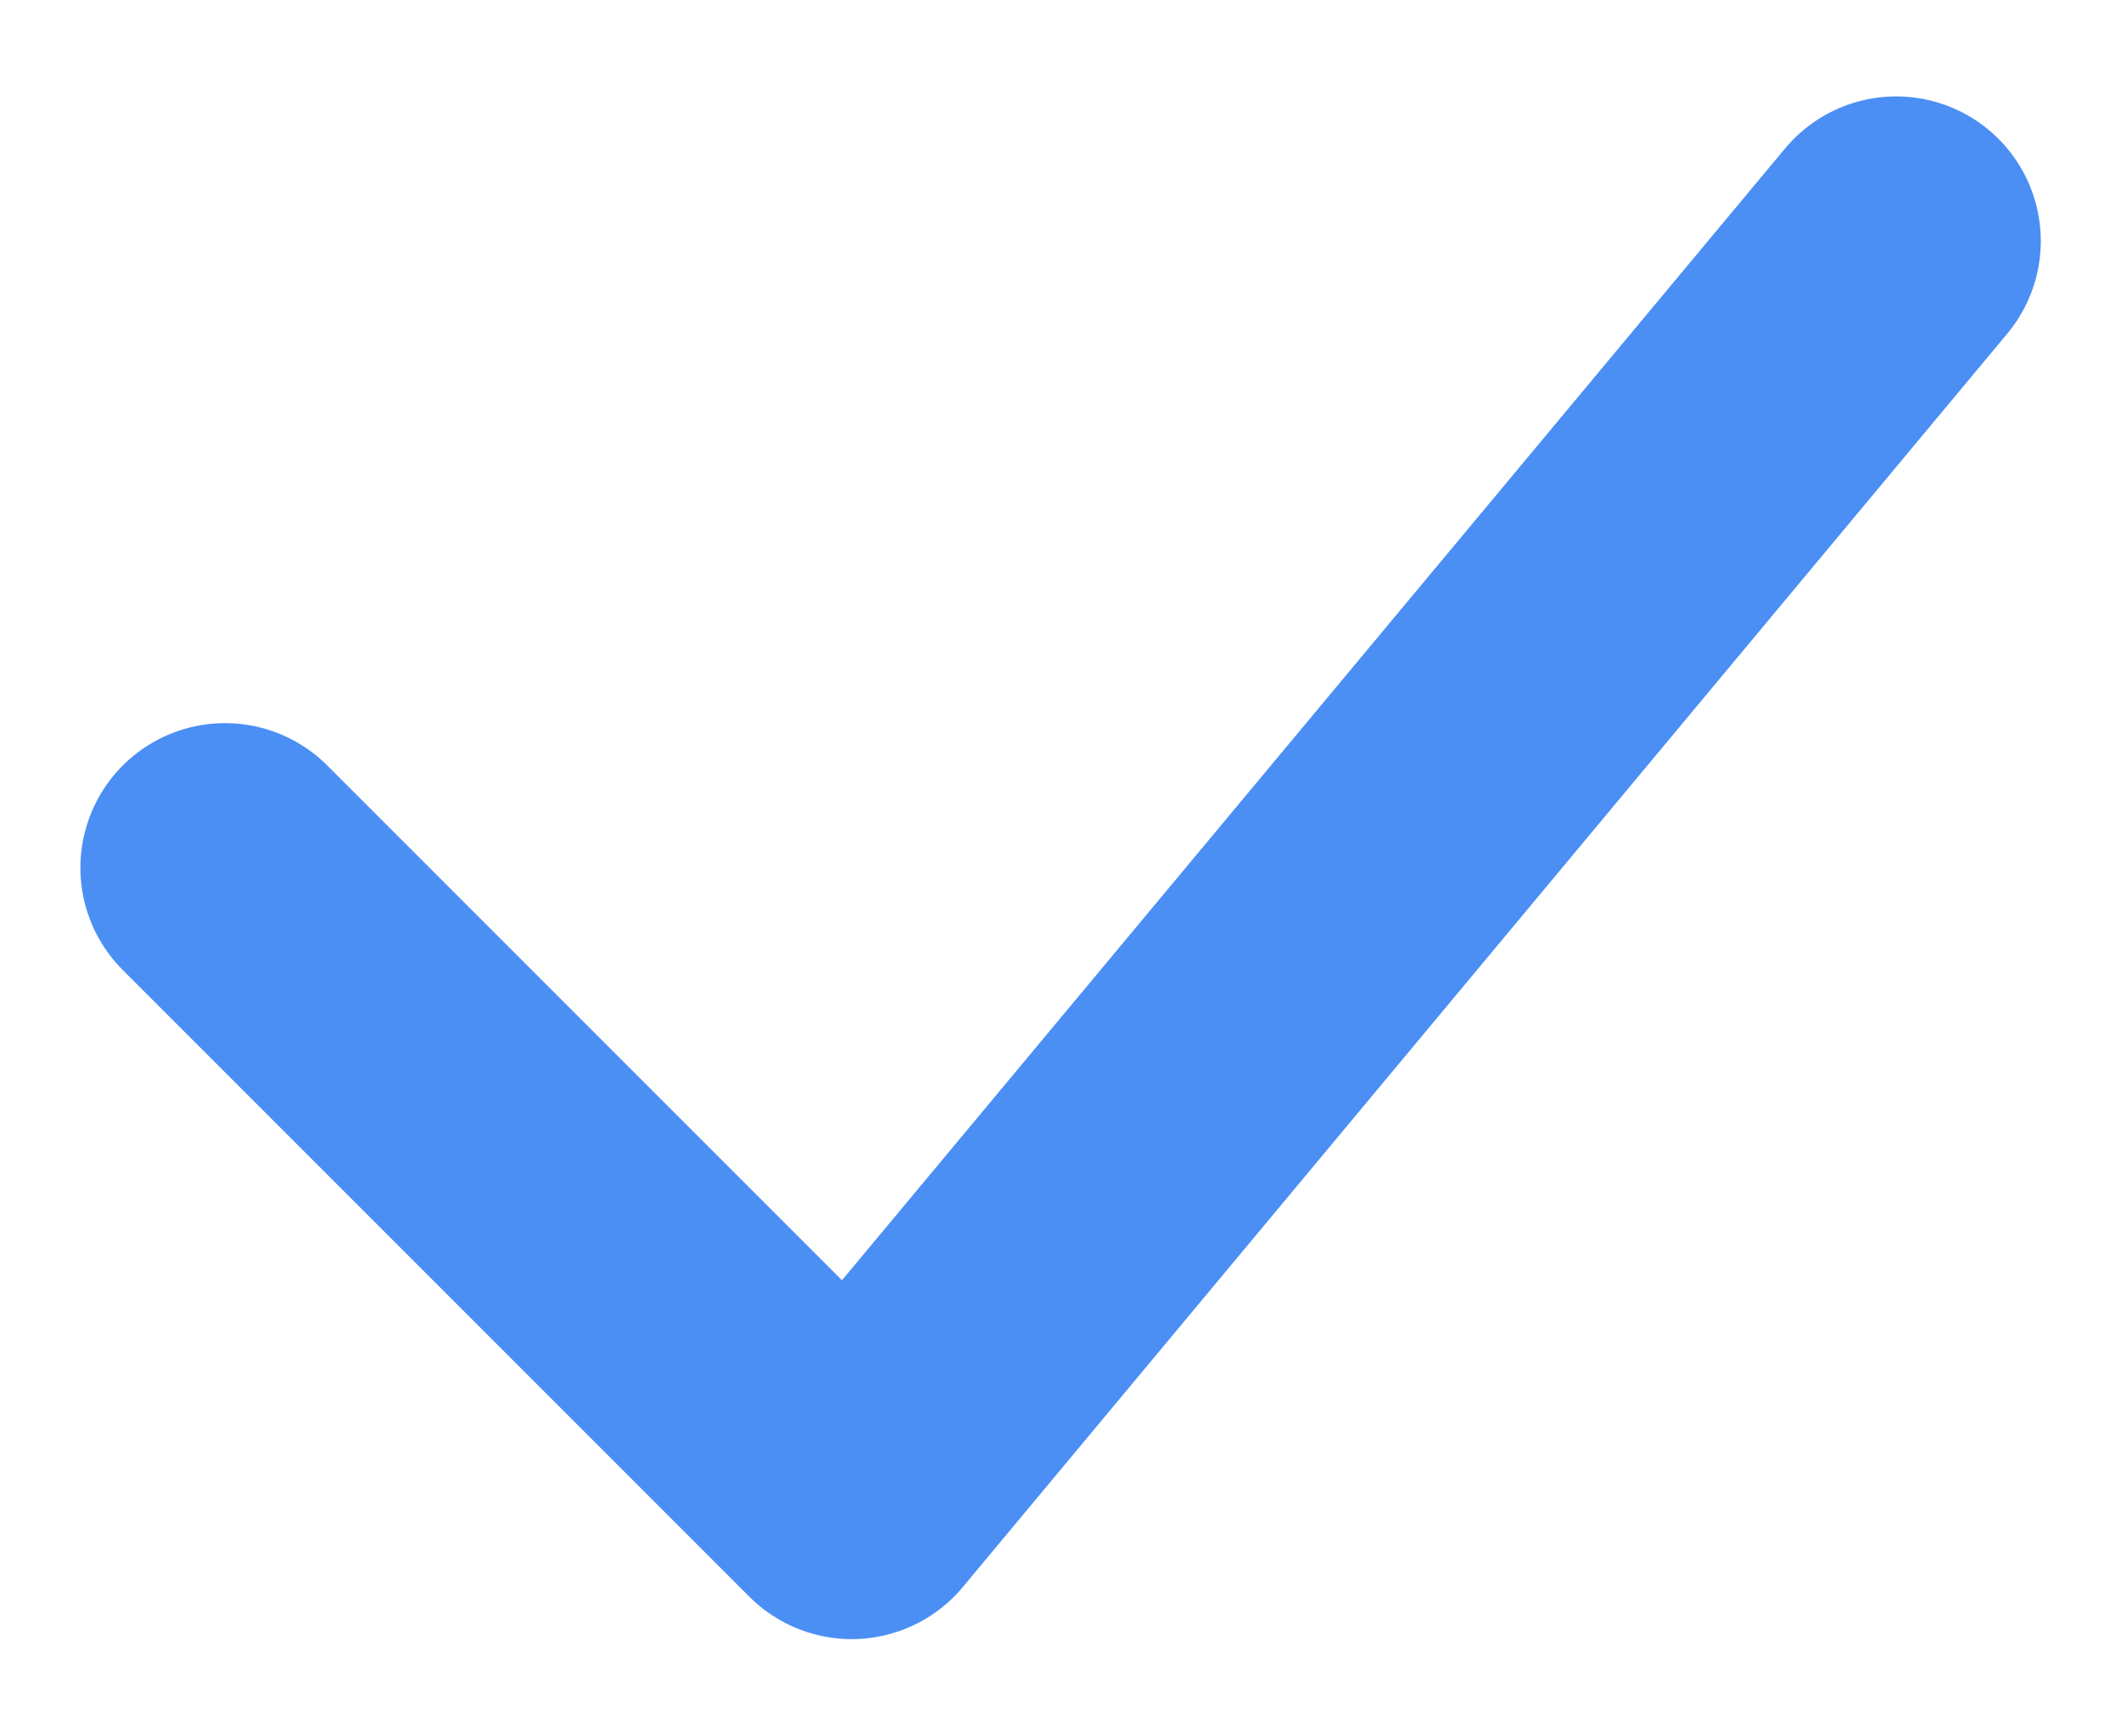
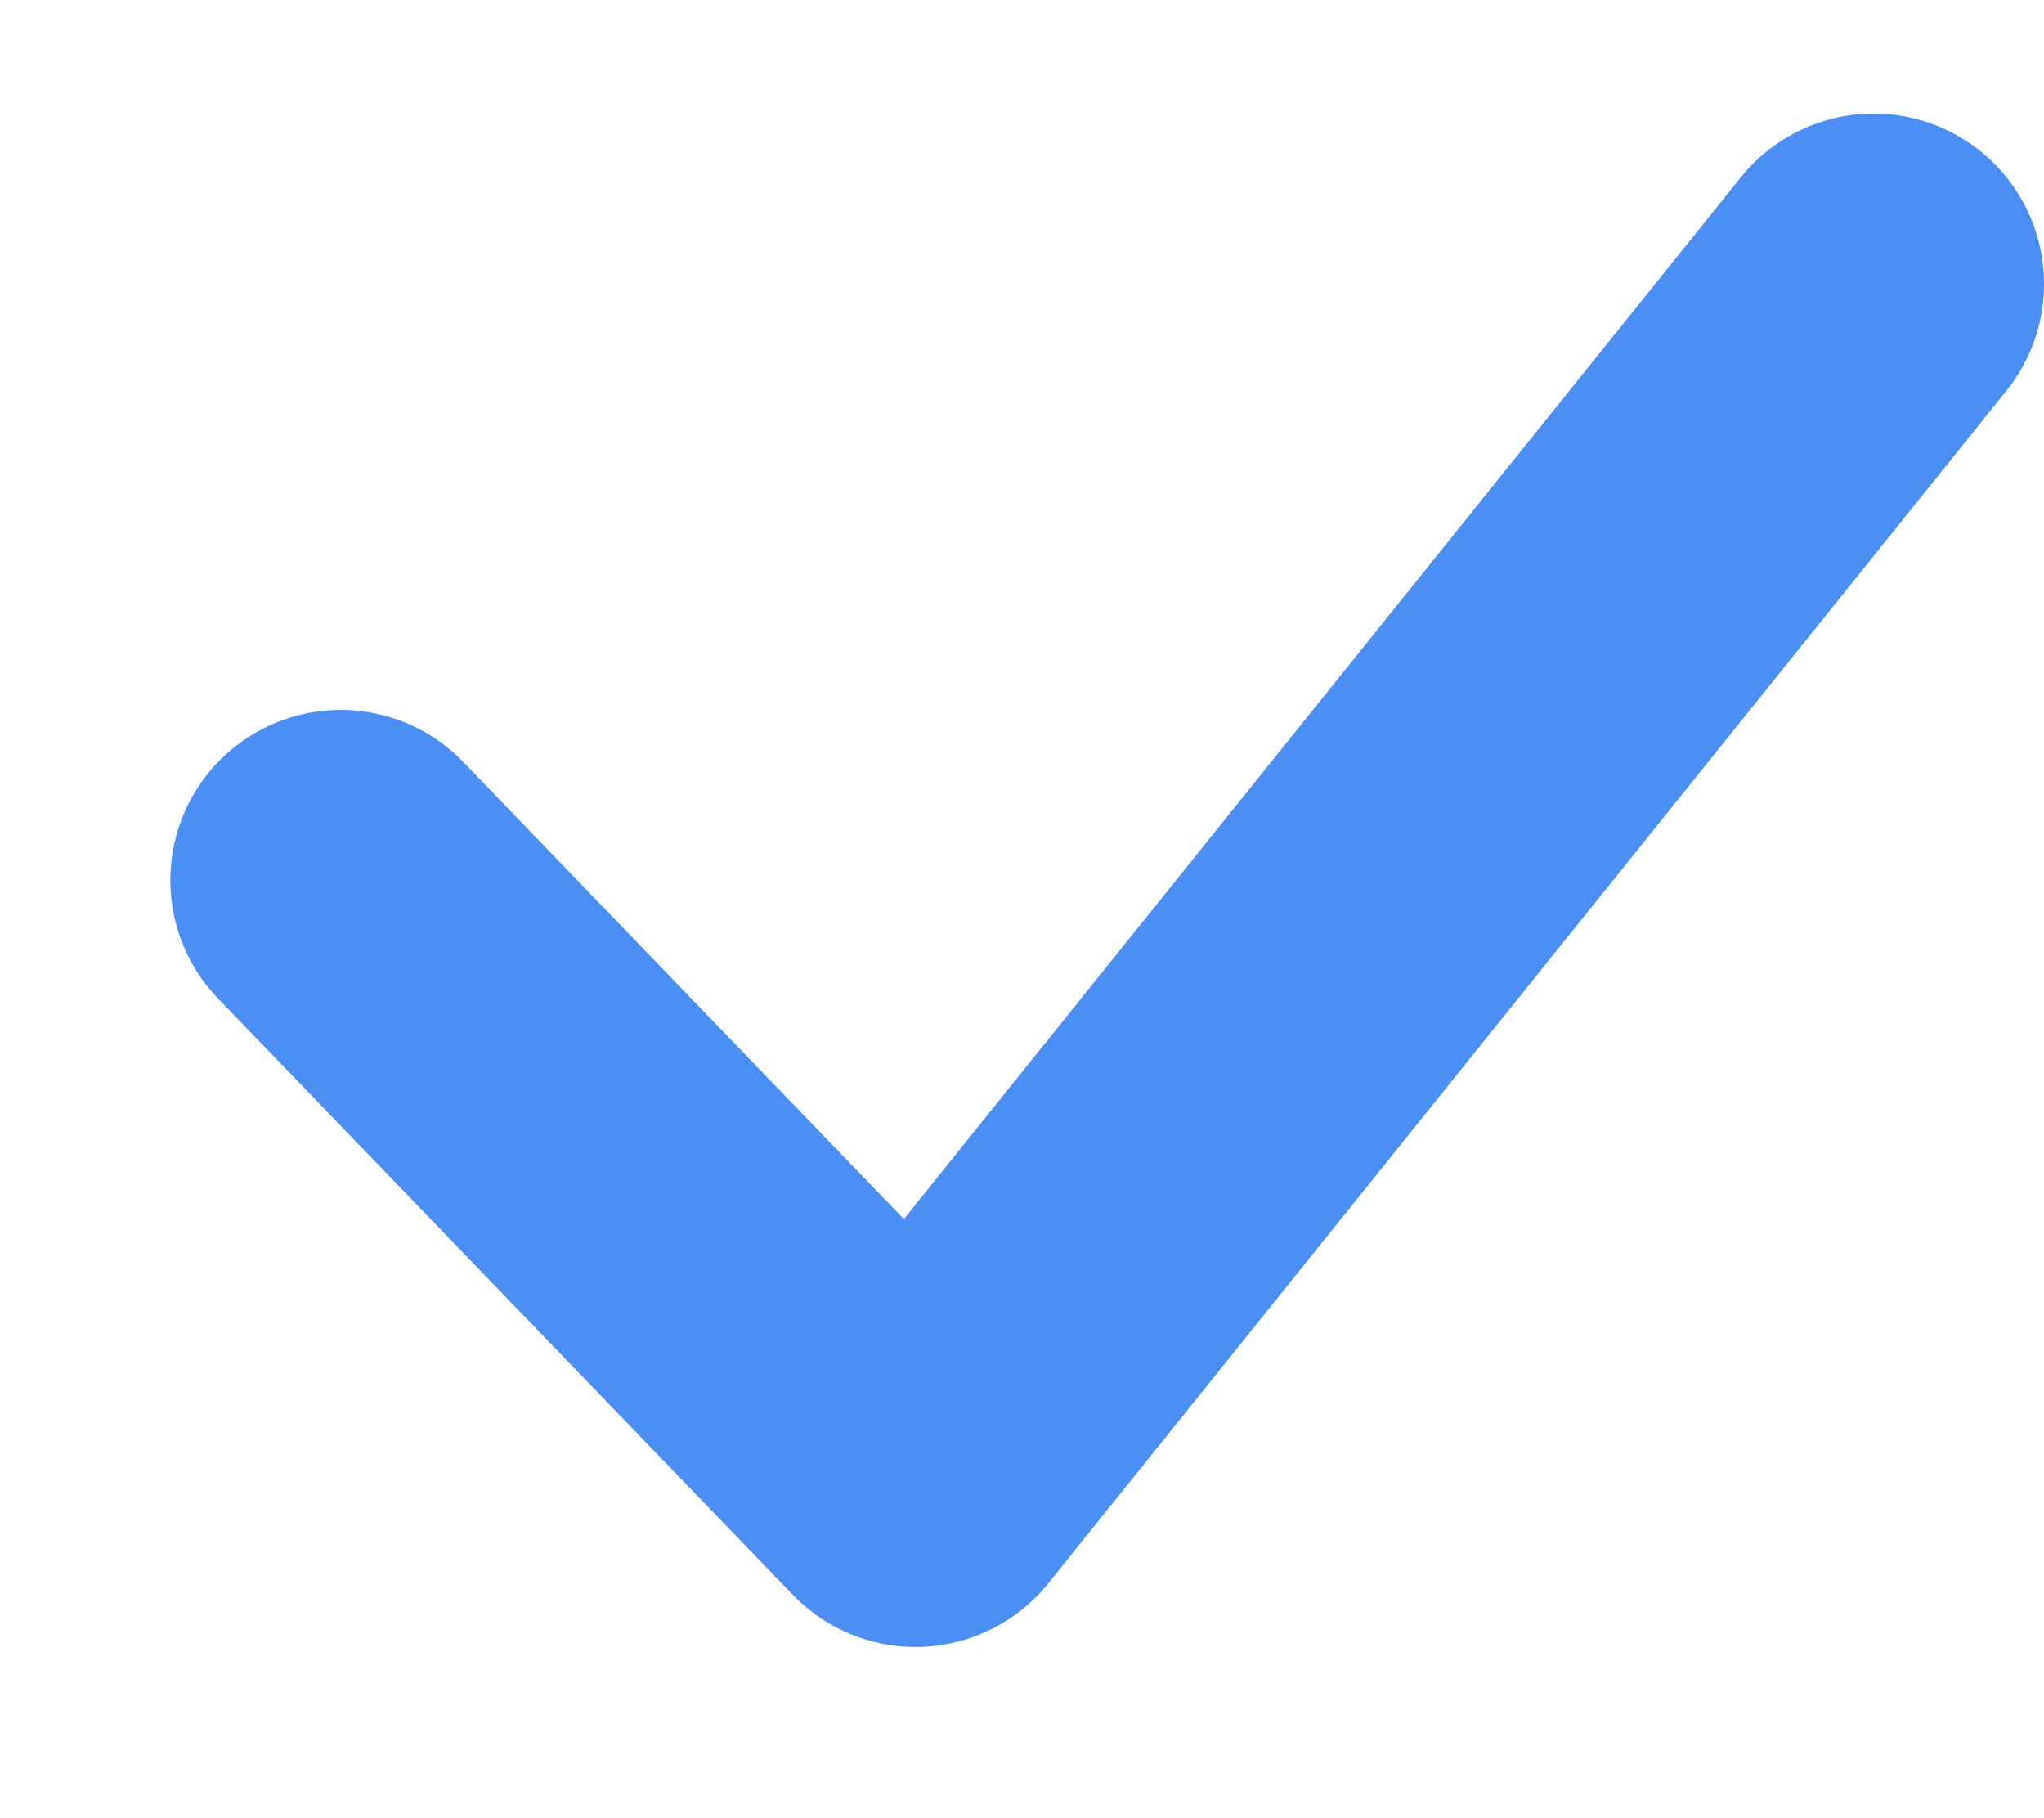
- <svg xmlns="http://www.w3.org/2000/svg" width="11" height="9" viewBox="0 0 11 9" fill="none">
-   <path d="M1.167 4.5L4.417 7.75L9.834 1.25" stroke="#4B8FF5" stroke-width="1.5" stroke-linecap="round" stroke-linejoin="round" />
+ <svg xmlns="http://www.w3.org/2000/svg" width="9" height="8" viewBox="0 0 9 8" fill="none">
+   <path d="M1.5 3.875L4.031 6.5L8.25 1.25" stroke="#4B8FF5" stroke-width="1.5" stroke-linecap="round" stroke-linejoin="round" />
</svg>
